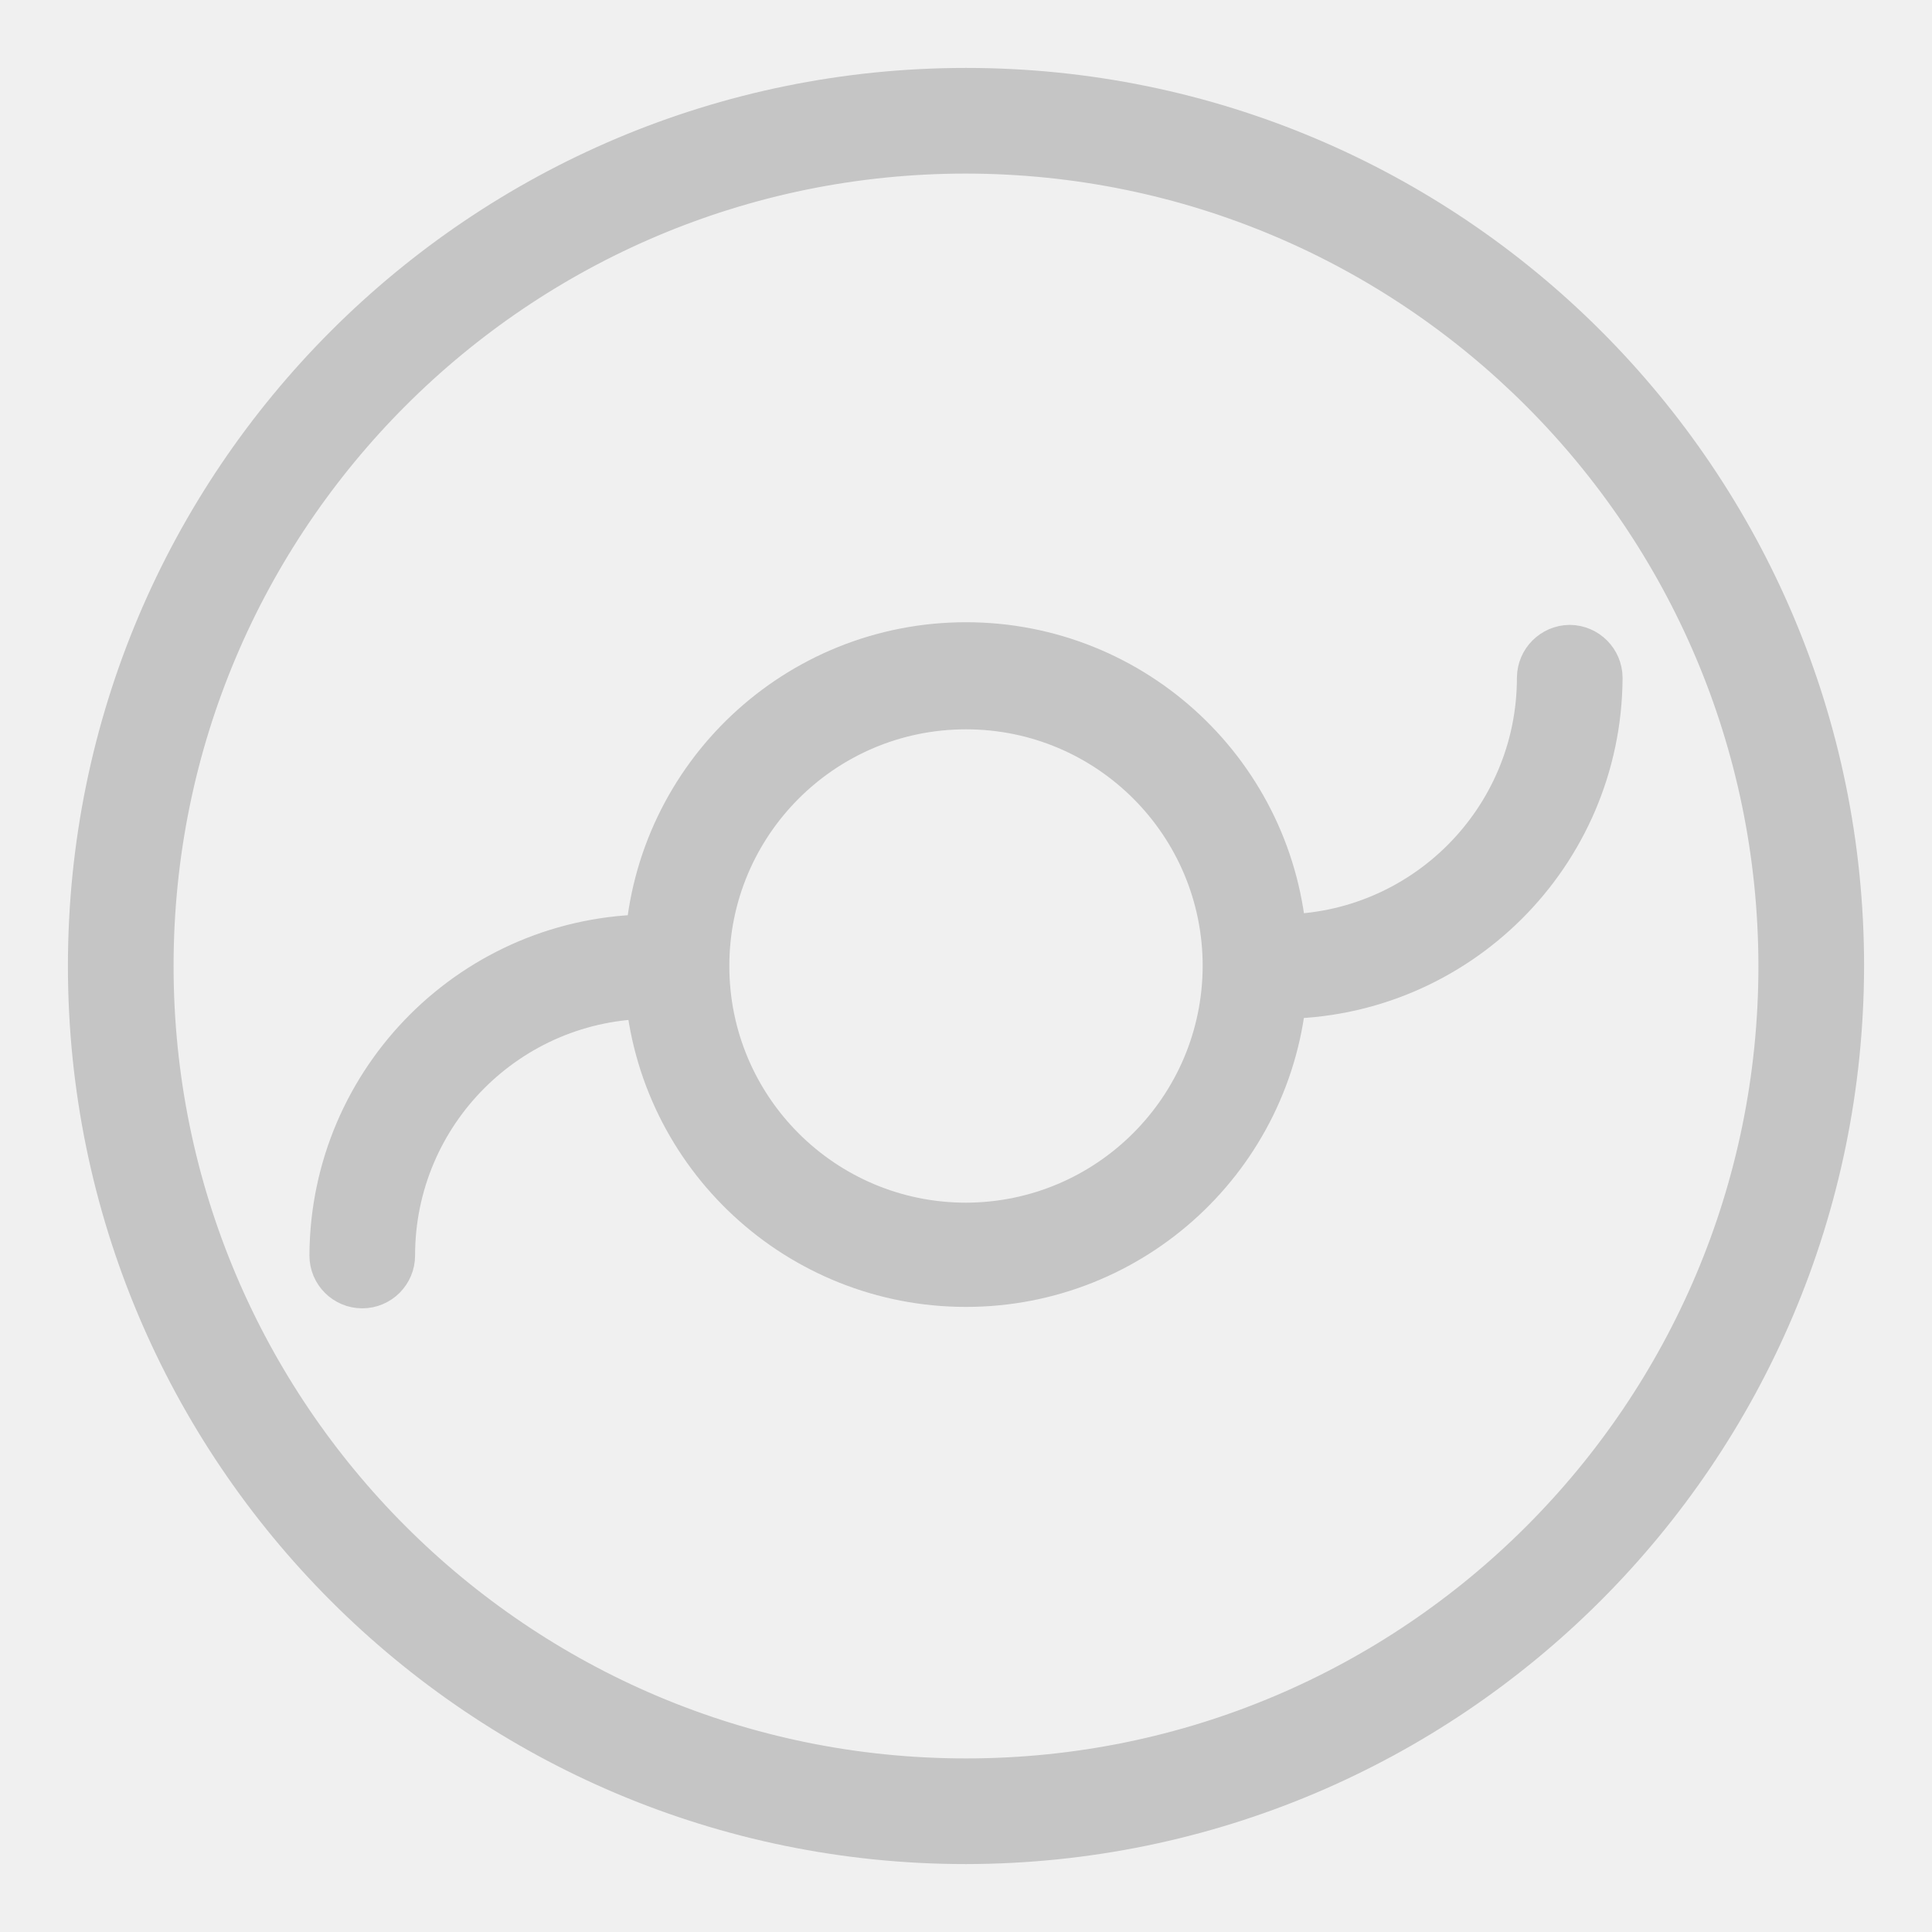
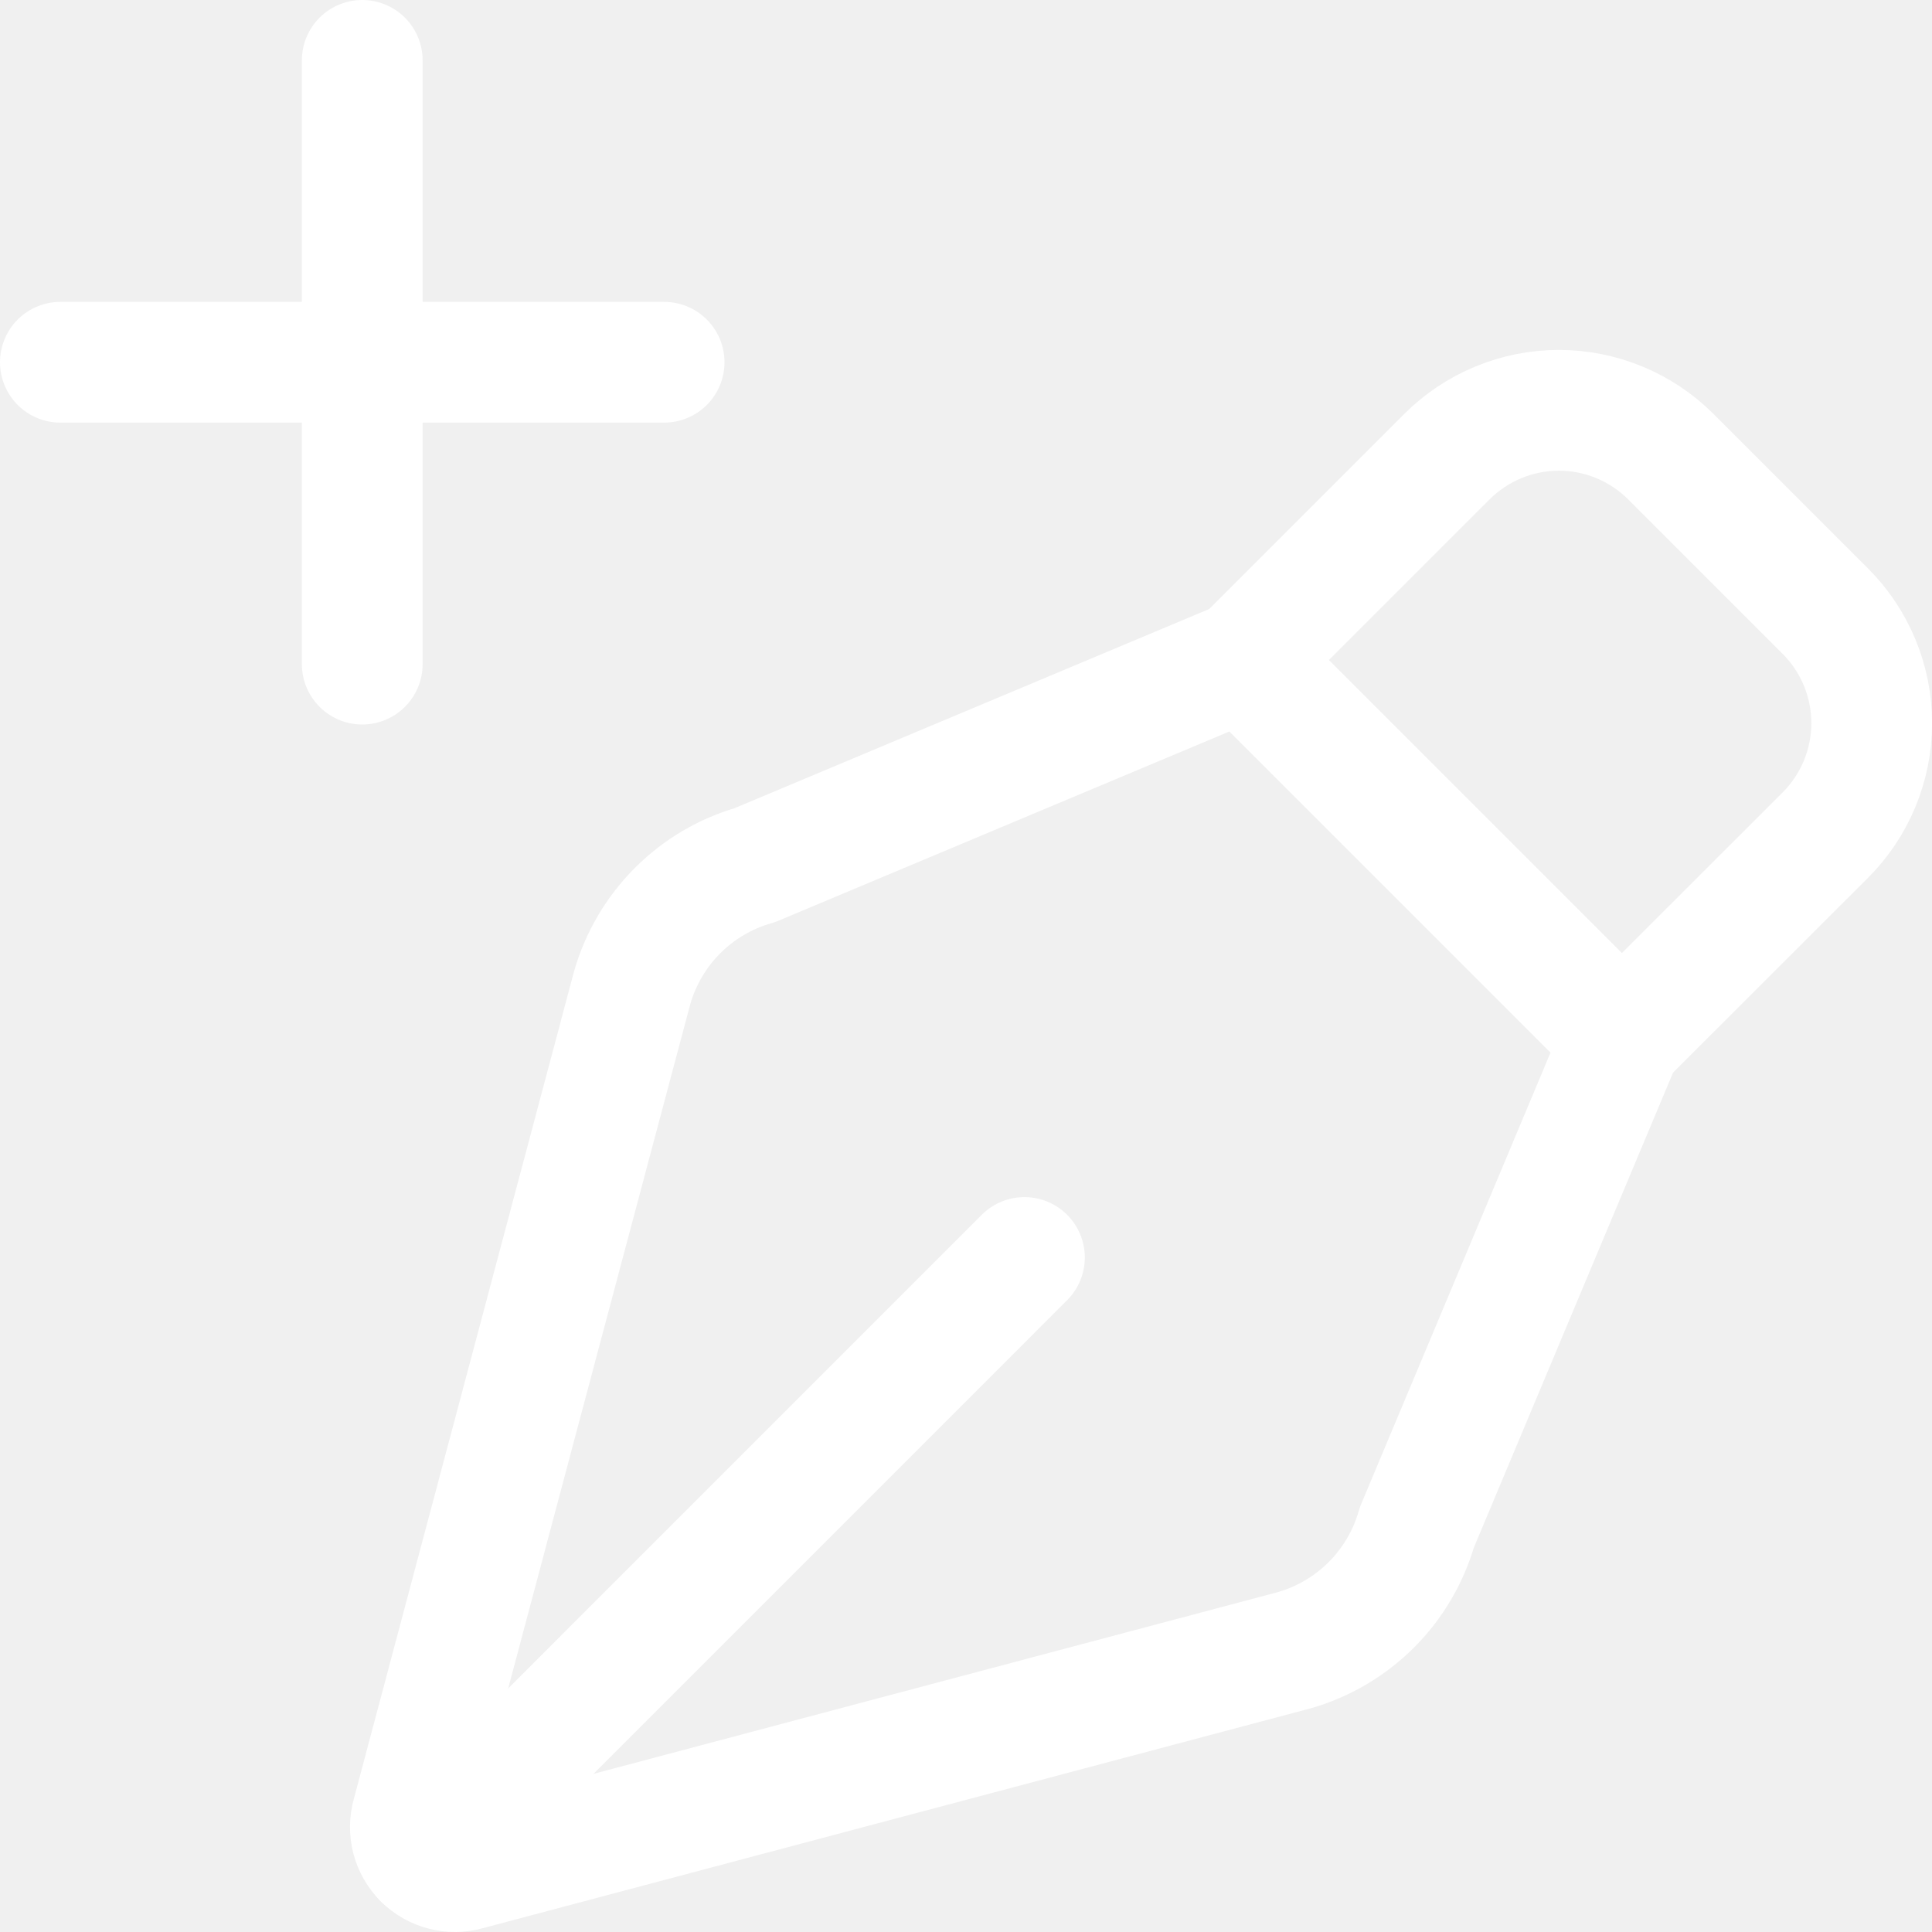
- <svg xmlns="http://www.w3.org/2000/svg" viewBox="0 0 64 64">
-   <g id="Layer_89" data-name="Layer 89">
-     <path stroke="#c5c5c5" stroke-width="2" d="M52,21.7a.76.76,0,0,0-.75.75,8.84,8.84,0,0,1-8.84,8.84H42.3a10.32,10.32,0,0,0-20.6,0h-.11A10.35,10.35,0,0,0,11.25,41.59a.75.75,0,0,0,1.5,0,8.84,8.84,0,0,1,8.84-8.84h.11a10.33,10.33,0,0,0,20.6,0h.11A10.35,10.35,0,0,0,52.75,22.45.76.76,0,0,0,52,21.7ZM32,40.84A8.84,8.84,0,1,1,40.84,32,8.86,8.86,0,0,1,32,40.84Z" />
-     <path stroke="#c5c5c5" stroke-width="2" d="M32,60.75A28.75,28.75,0,1,1,60.75,32,28.79,28.79,0,0,1,32,60.75Zm0-56A27.25,27.25,0,1,0,59.25,32,27.28,27.28,0,0,0,32,4.75Z" />
-   </g>
+ <svg xmlns="http://www.w3.org/2000/svg" fill="none" viewBox="0 0 24 24" id="Vectors-Pen-Add-1--Streamline-Ultimate" height="24" width="24">
+   <path stroke="#ffffff" stroke-linecap="round" stroke-linejoin="round" d="M0.75 4.5h7.5" stroke-width="1.5" />
+   <path stroke="#ffffff" stroke-linecap="round" stroke-linejoin="round" d="M4.5 0.75v7.5" stroke-width="1.5" />
+   <path stroke="#ffffff" stroke-linecap="round" stroke-linejoin="round" d="m20.147 12.9 -4.7 -4.7 2.526 -2.526c0.183 -0.183 0.4 -0.328 0.639 -0.427 0.239 -0.099 0.495 -0.15 0.753 -0.15 0.259 0 0.514 0.051 0.753 0.15 0.239 0.099 0.456 0.244 0.639 0.427l1.918 1.918c0.369 0.369 0.576 0.87 0.576 1.391 0 0.522 -0.207 1.022 -0.576 1.391L20.147 12.9Z" stroke-width="1.5" />
+   <path stroke="#ffffff" stroke-linecap="round" stroke-linejoin="round" d="m20.147 12.9 -4.7 -4.7L9.375 10.748c-0.362 0.103 -0.692 0.297 -0.958 0.564 -0.266 0.266 -0.46 0.596 -0.564 0.958l-2.734 10.274c-0.027 0.095 -0.028 0.196 -0.004 0.291 0.025 0.096 0.075 0.183 0.145 0.253 0.07 0.07 0.157 0.12 0.253 0.144 0.096 0.025 0.196 0.024 0.291 -0.004L16.077 20.5c0.363 -0.104 0.693 -0.299 0.96 -0.566 0.267 -0.267 0.46 -0.598 0.564 -0.961l2.547 -6.073Z" stroke-width="1.5" />
+   <path stroke="#ffffff" stroke-linecap="round" stroke-linejoin="round" d="m5.26 23.088 7.466 -7.467" stroke-width="1.5" />
</svg>
